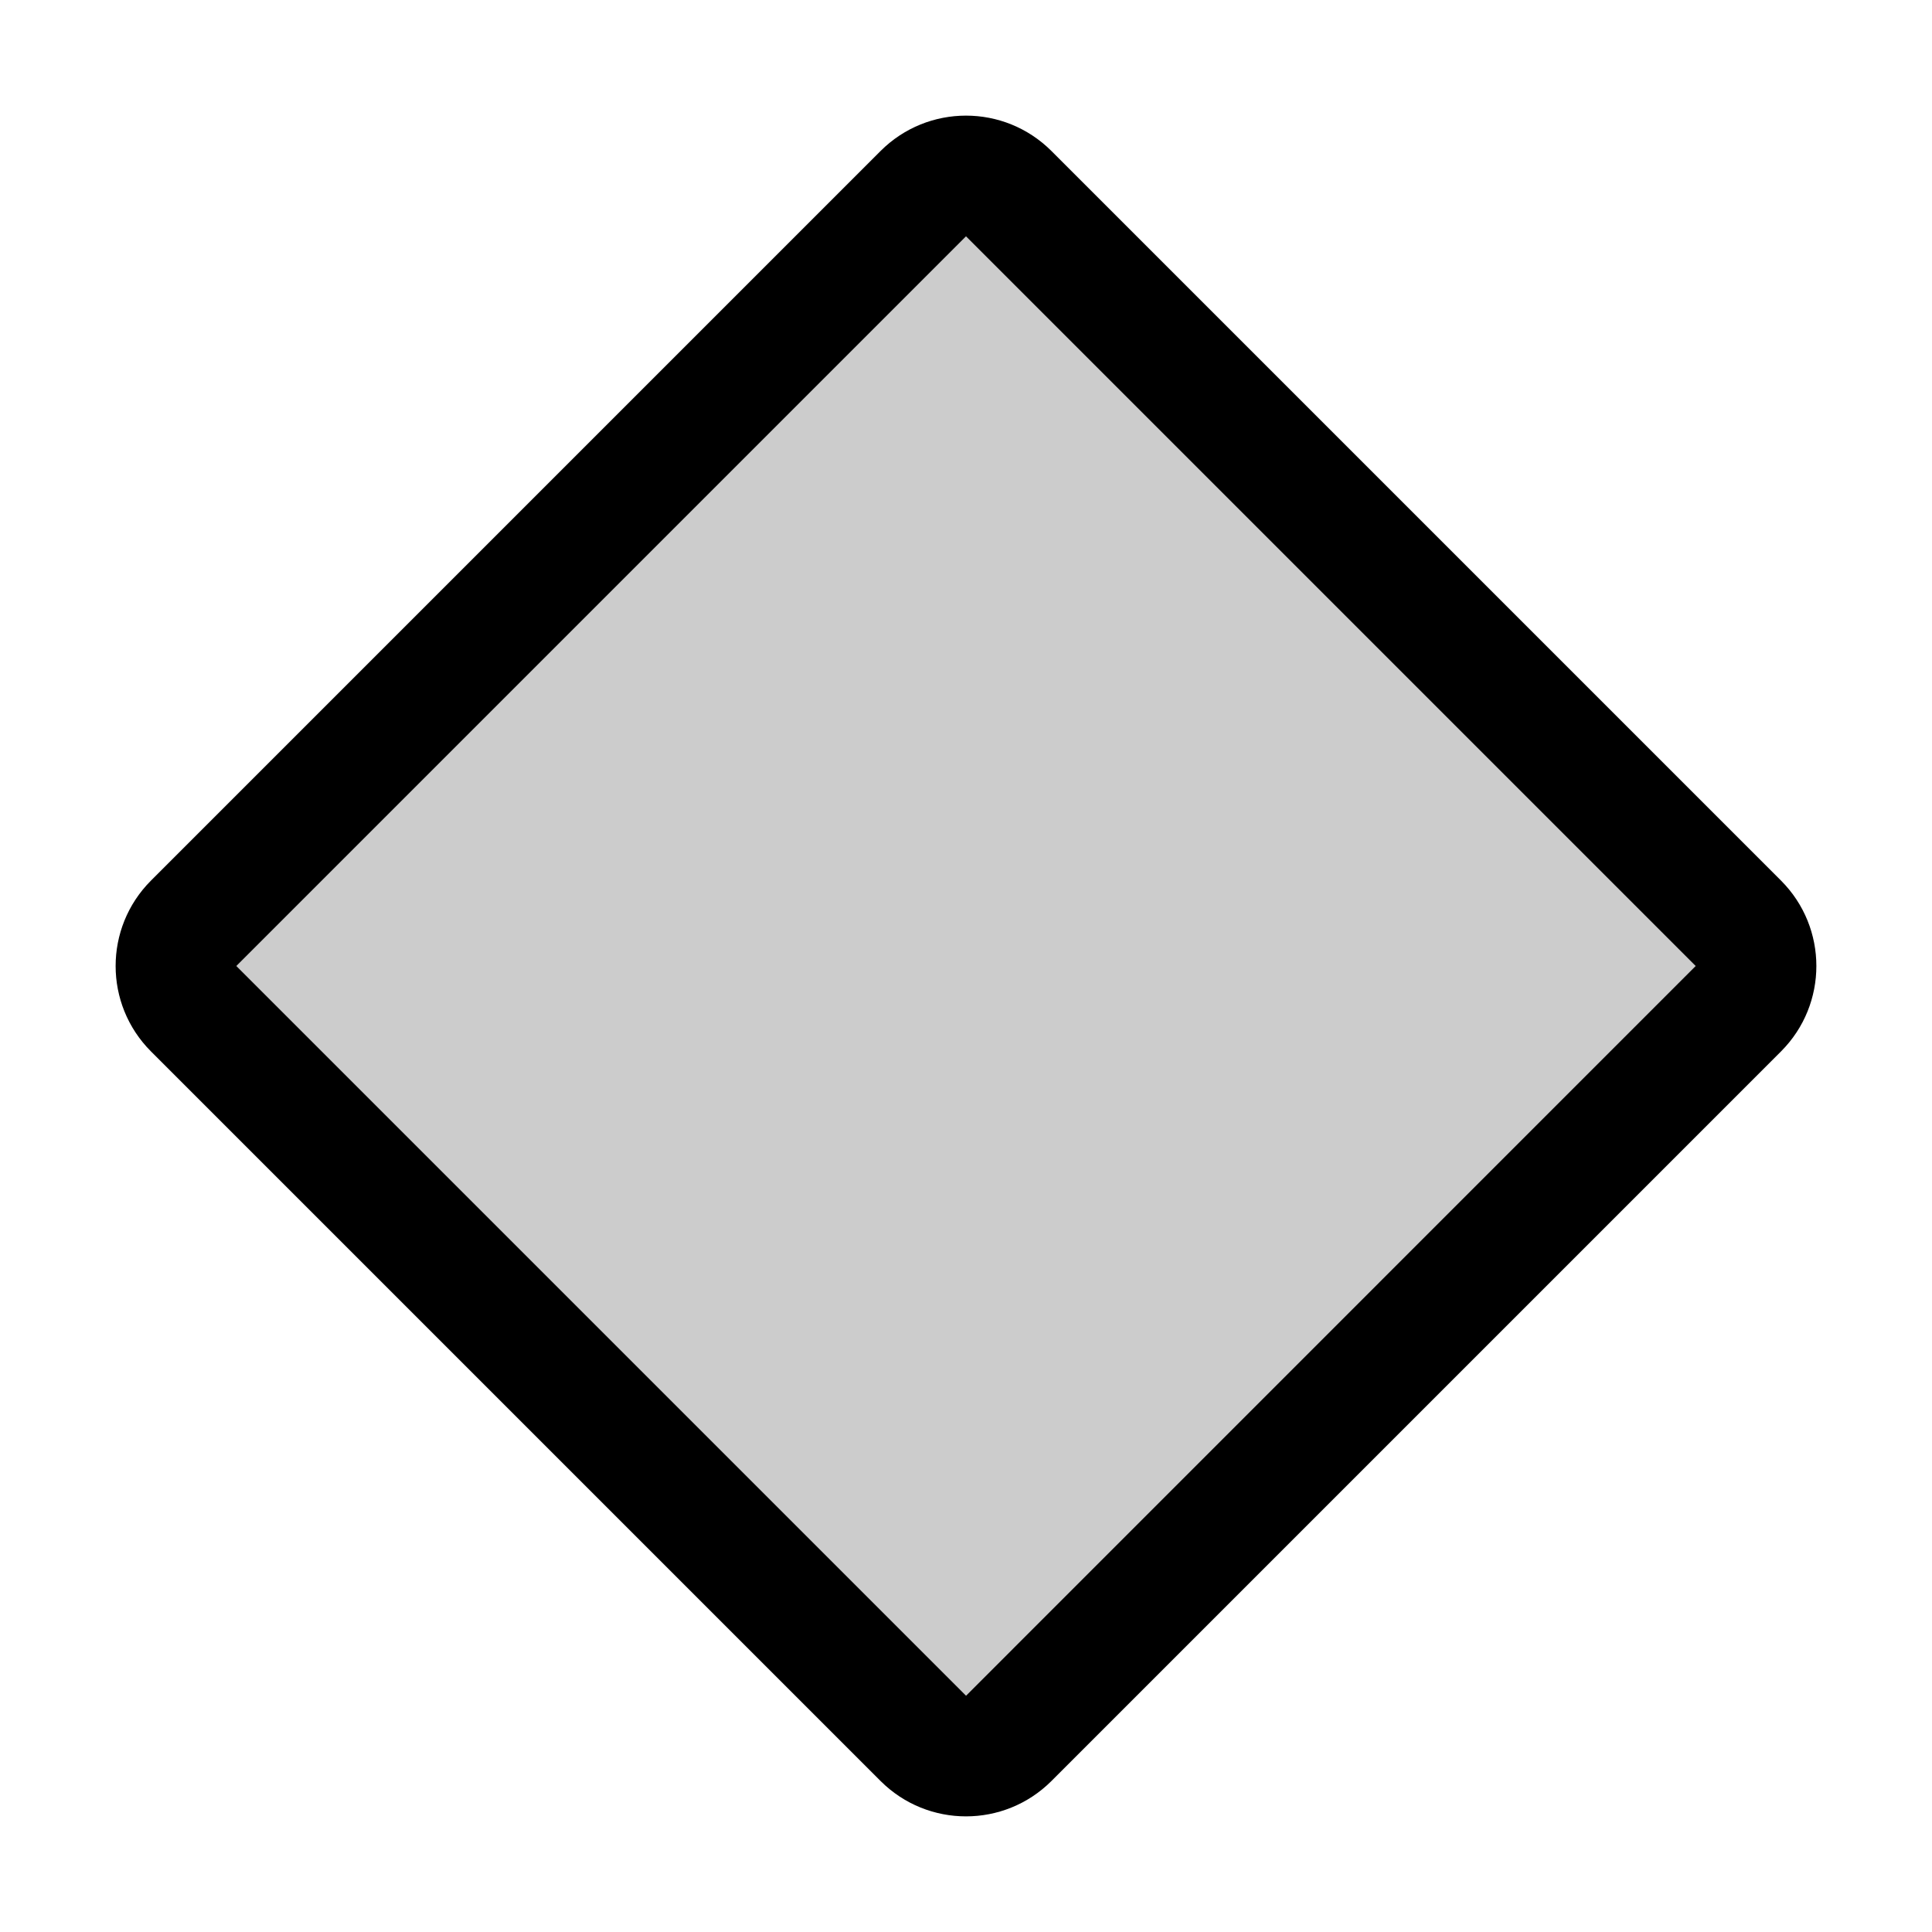
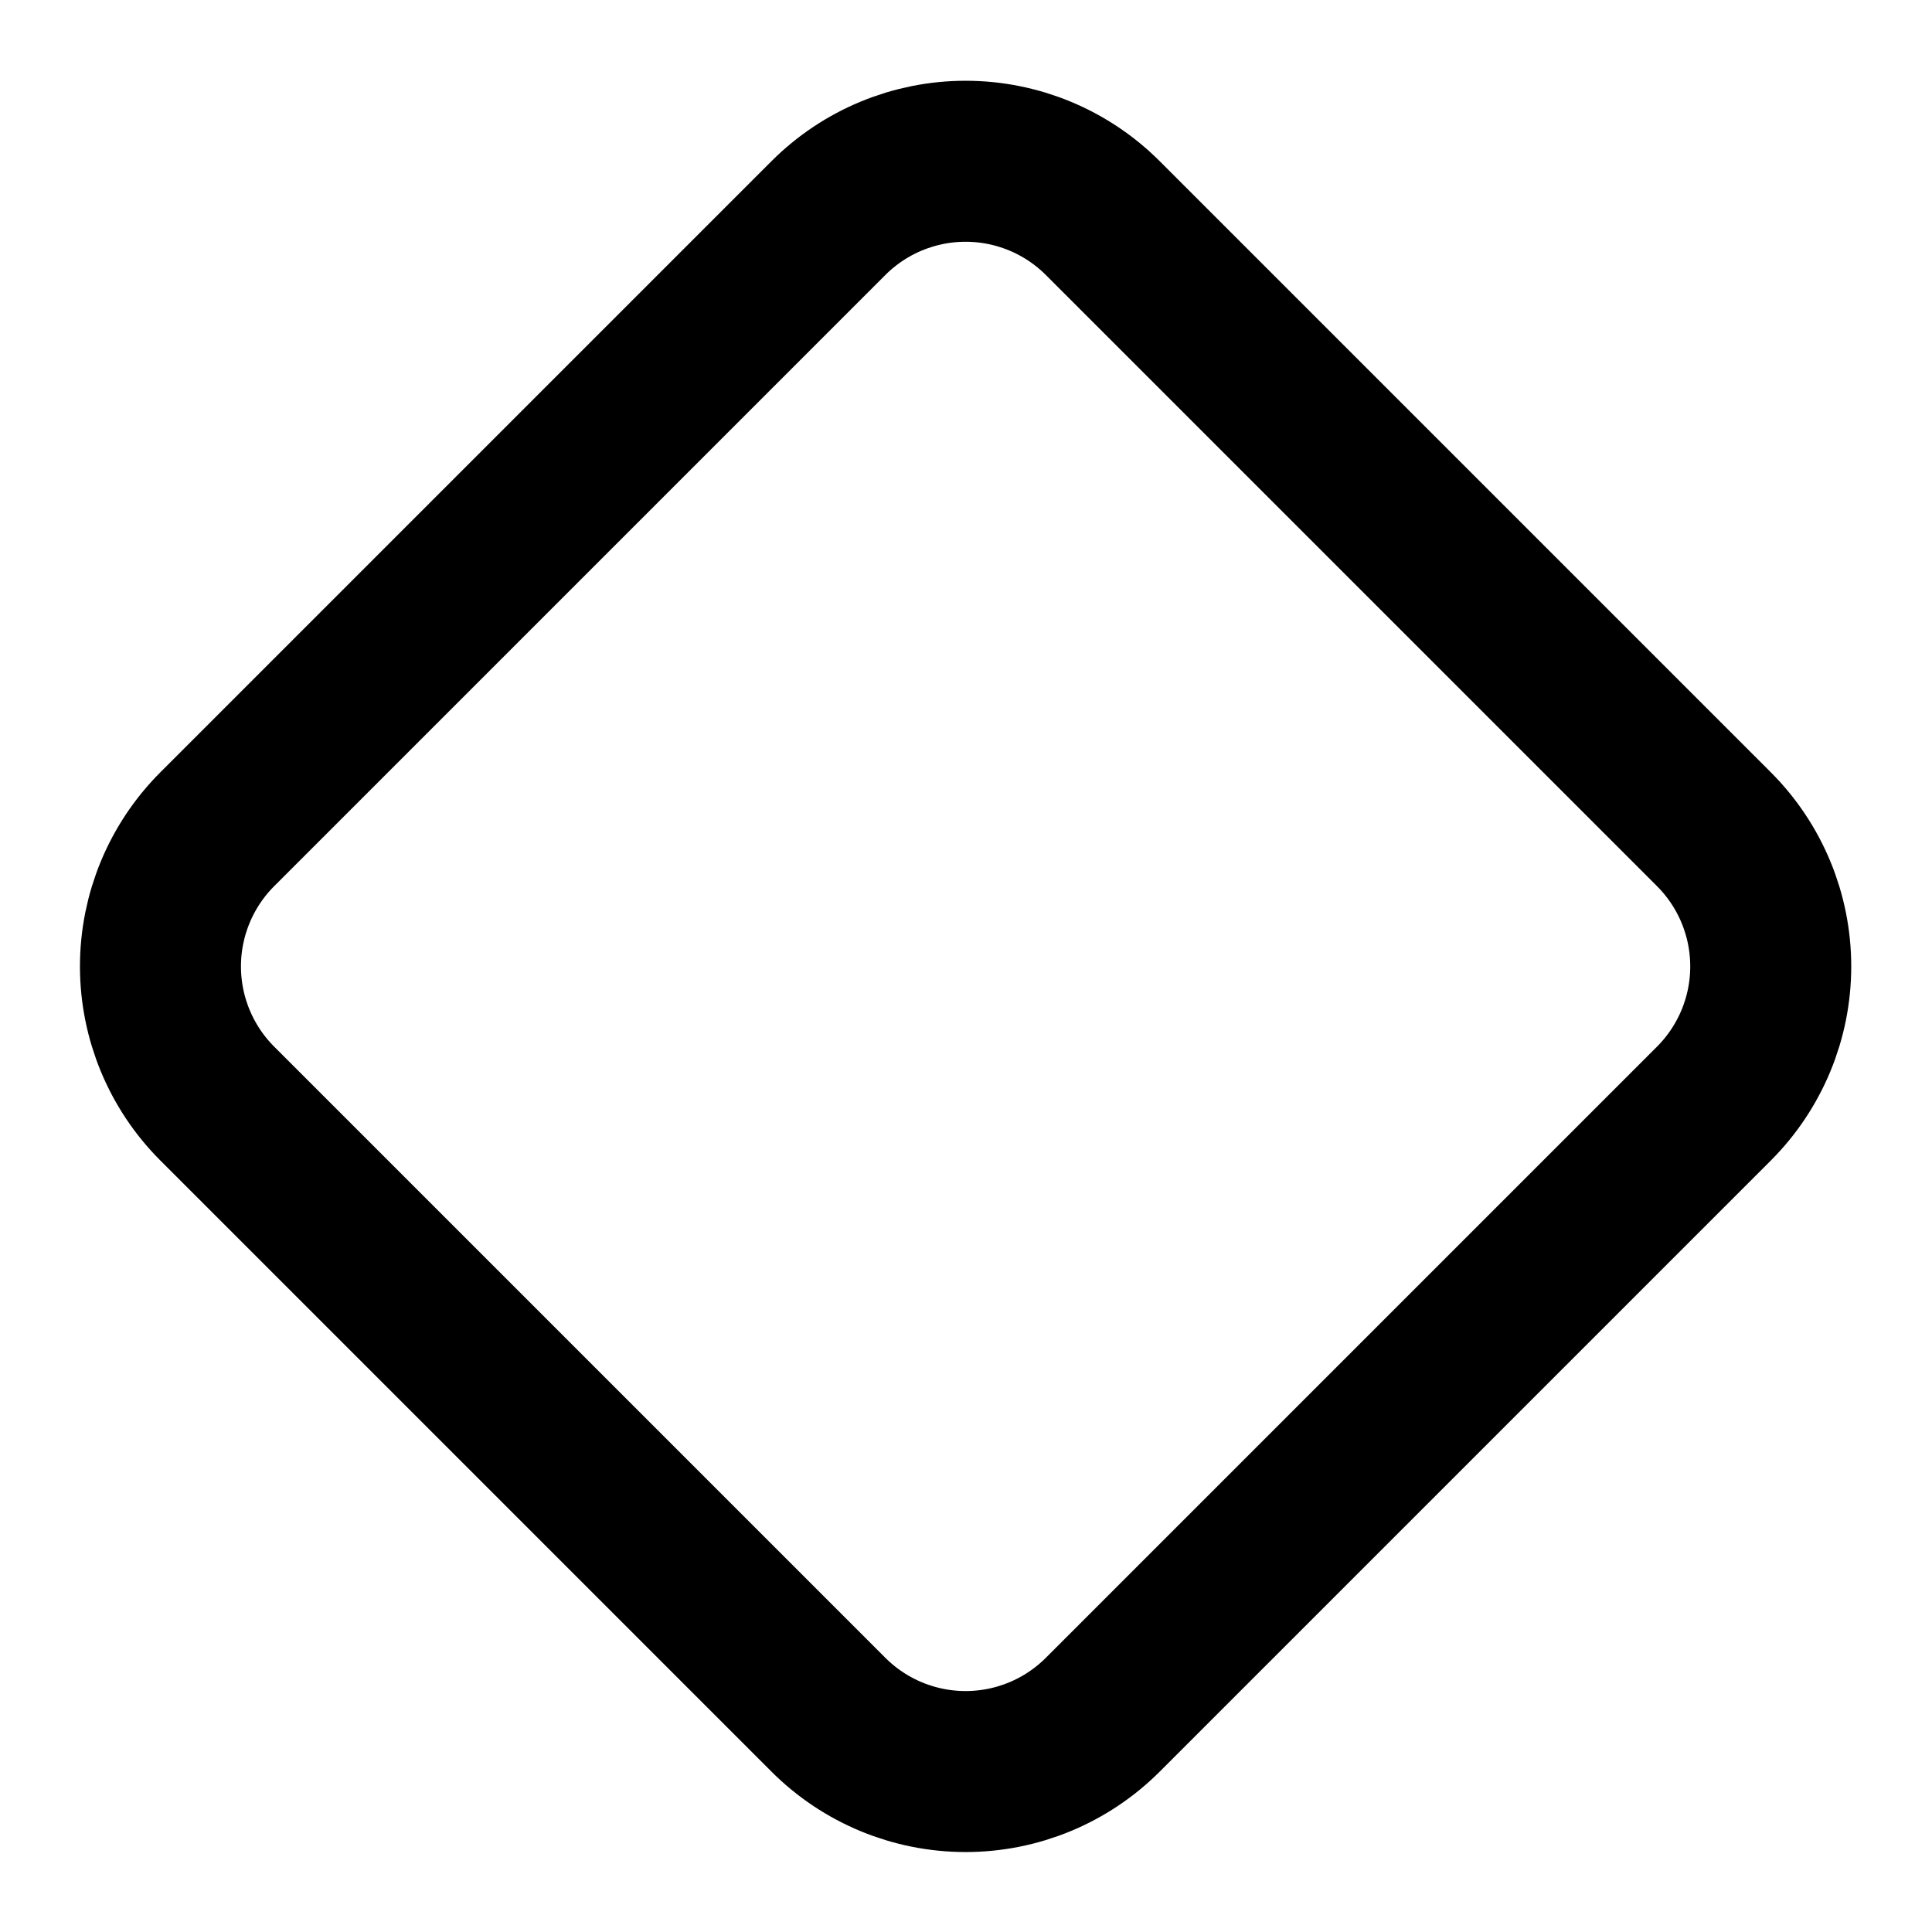
- <svg xmlns="http://www.w3.org/2000/svg" fill="#000000" width="800px" height="800px" viewBox="0 0 256 256" id="Flat">
-   <path d="M230.343,133.657l-96.687,96.686a8,8,0,0,1-11.313,0L25.657,133.657a8,8,0,0,1,0-11.314l96.687-96.686a8,8,0,0,1,11.313,0l96.687,96.686A8,8,0,0,1,230.343,133.657Z" opacity="0.2" />
-   <path d="M236,116.687,139.313,20a16.018,16.018,0,0,0-22.627,0L20,116.687a16.018,16.018,0,0,0,0,22.627L116.687,236a16.018,16.018,0,0,0,22.627,0L236,139.313A16.018,16.018,0,0,0,236,116.687ZM128.008,224.693,128,224.687,31.313,128,128,31.313,224.687,128Z" />
+ <svg xmlns="http://www.w3.org/2000/svg" width="24" height="24" viewBox="0 0 24 24" fill="none" stroke="currentColor" stroke-width="2" stroke-linecap="round" stroke-linejoin="round" class="lucide lucide-diamond">
+   <path d="M2.7 10.3a2.41 2.41 0 0 0 0 3.41l7.59 7.59a2.41 2.41 0 0 0 3.41 0l7.59-7.59a2.41 2.41 0 0 0 0-3.41l-7.59-7.59a2.41 2.41 0 0 0-3.41 0Z" />
</svg>
